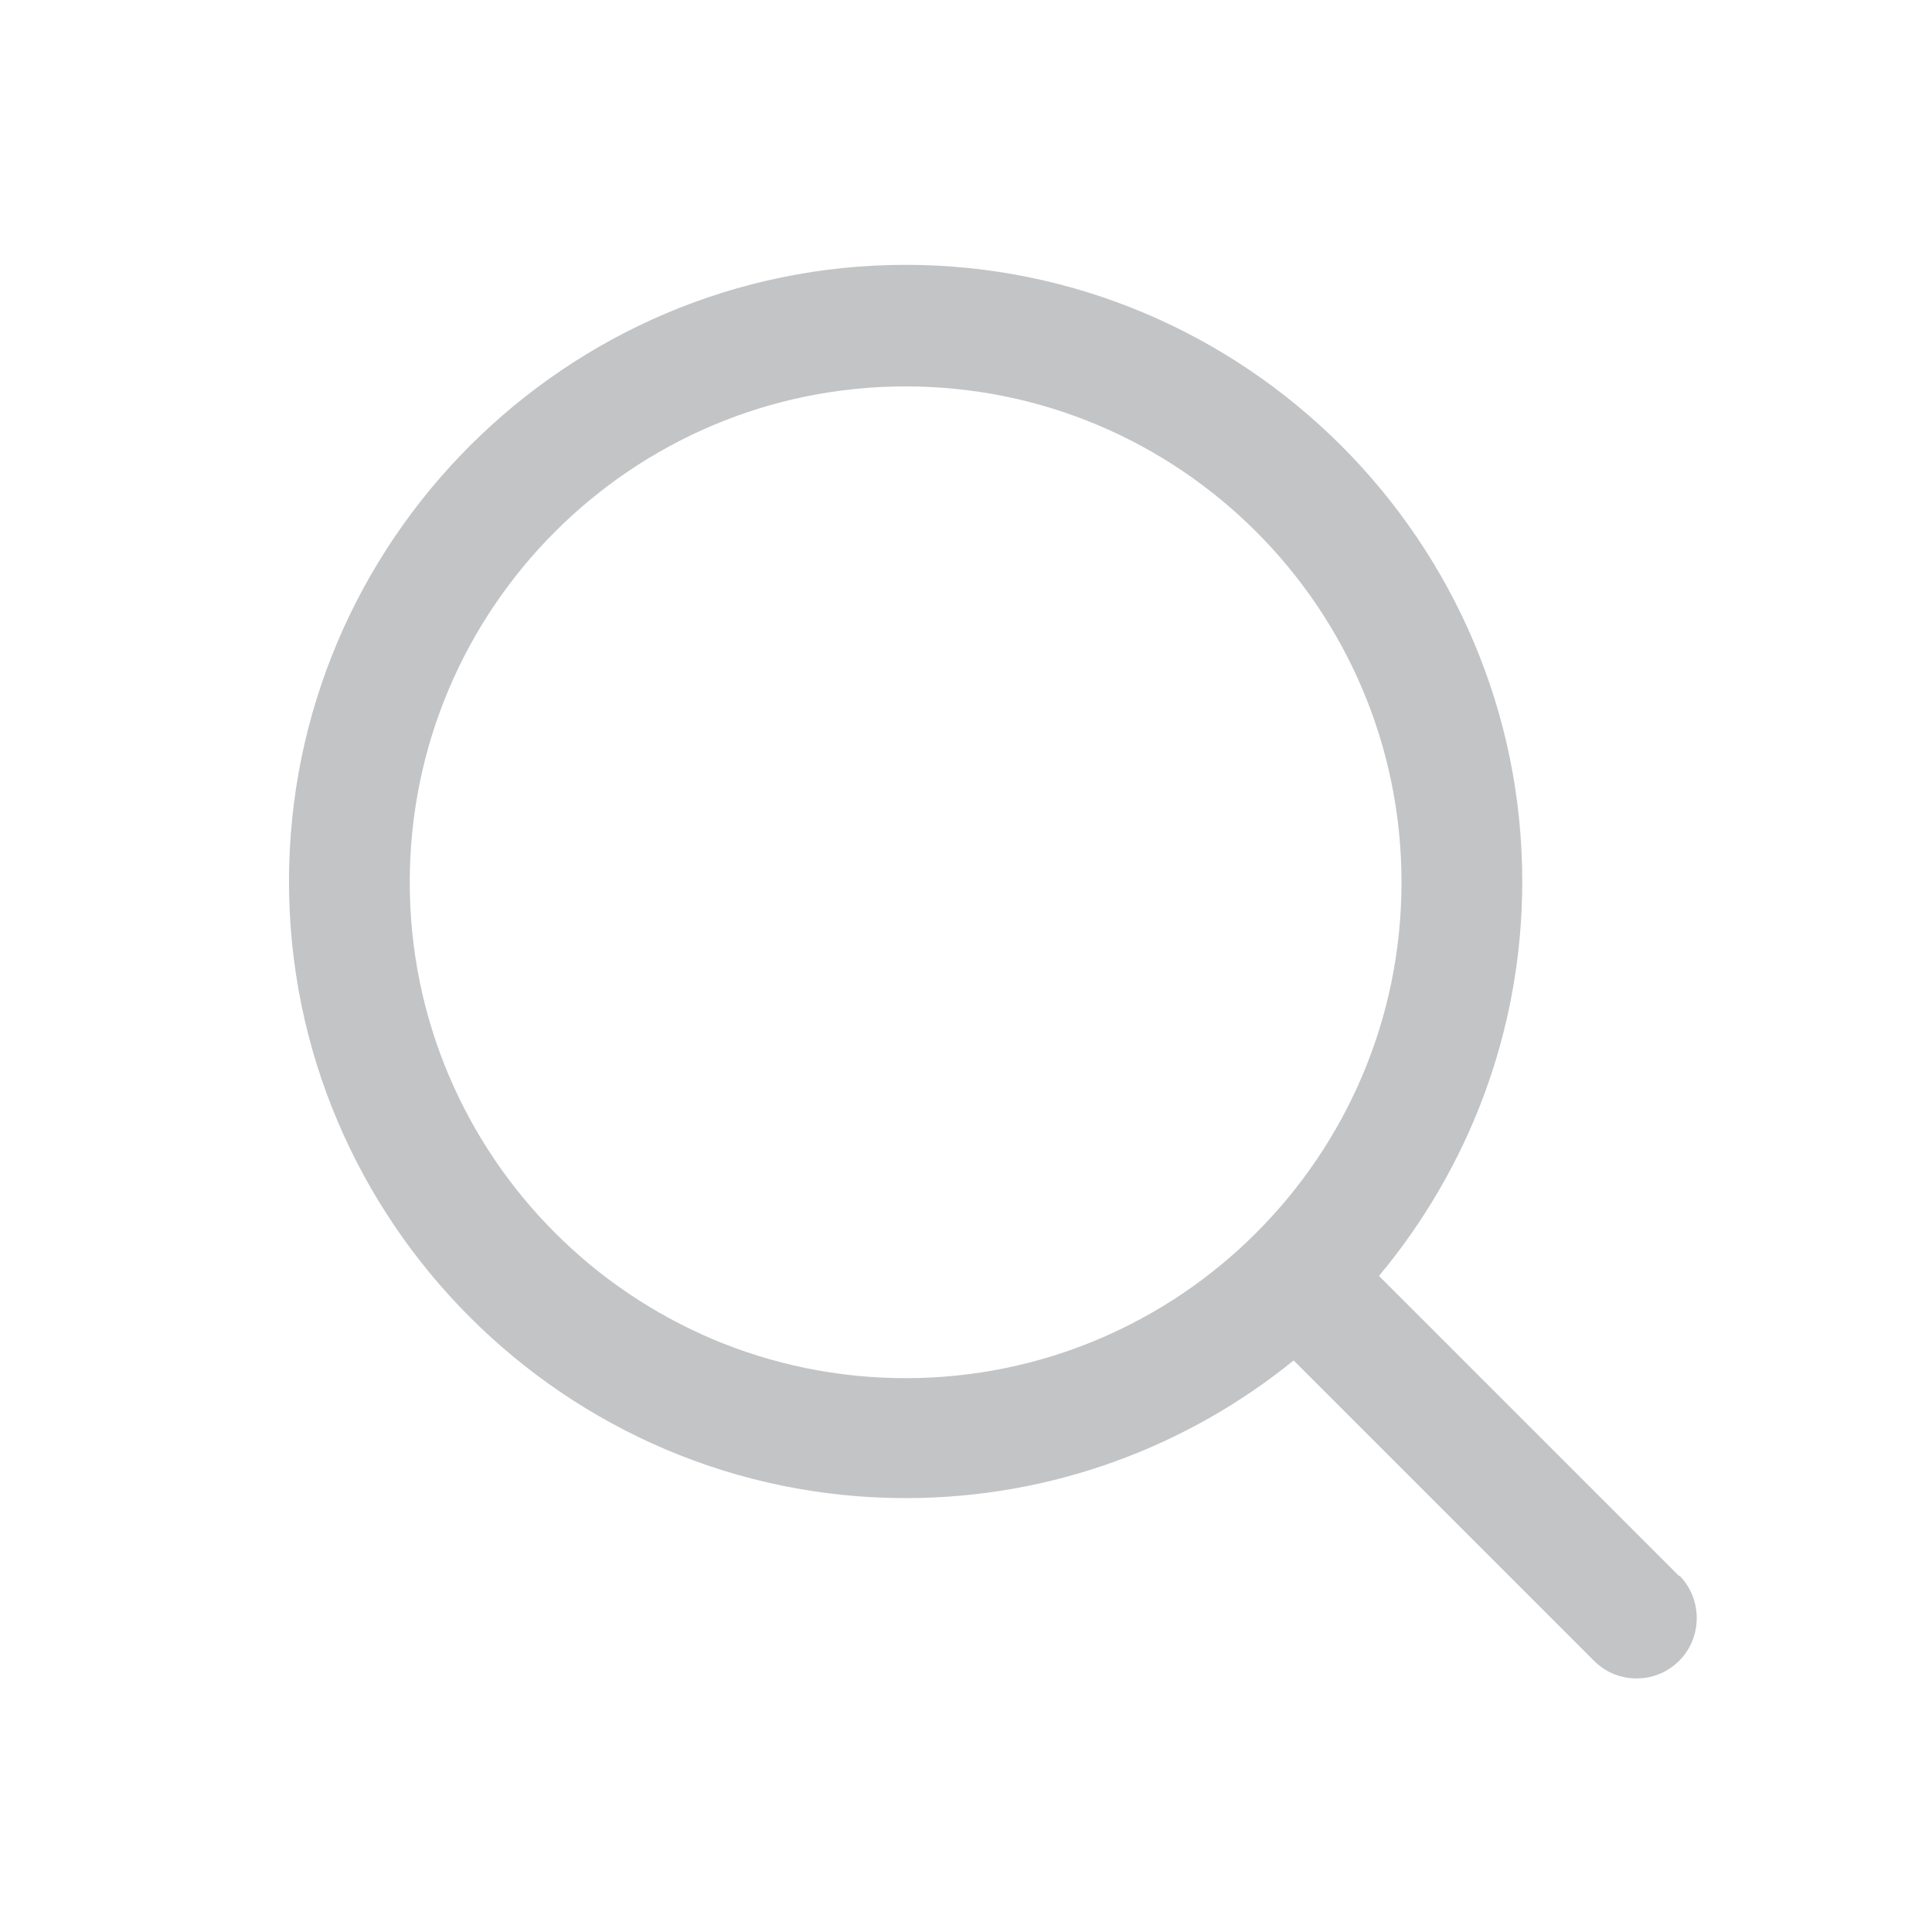
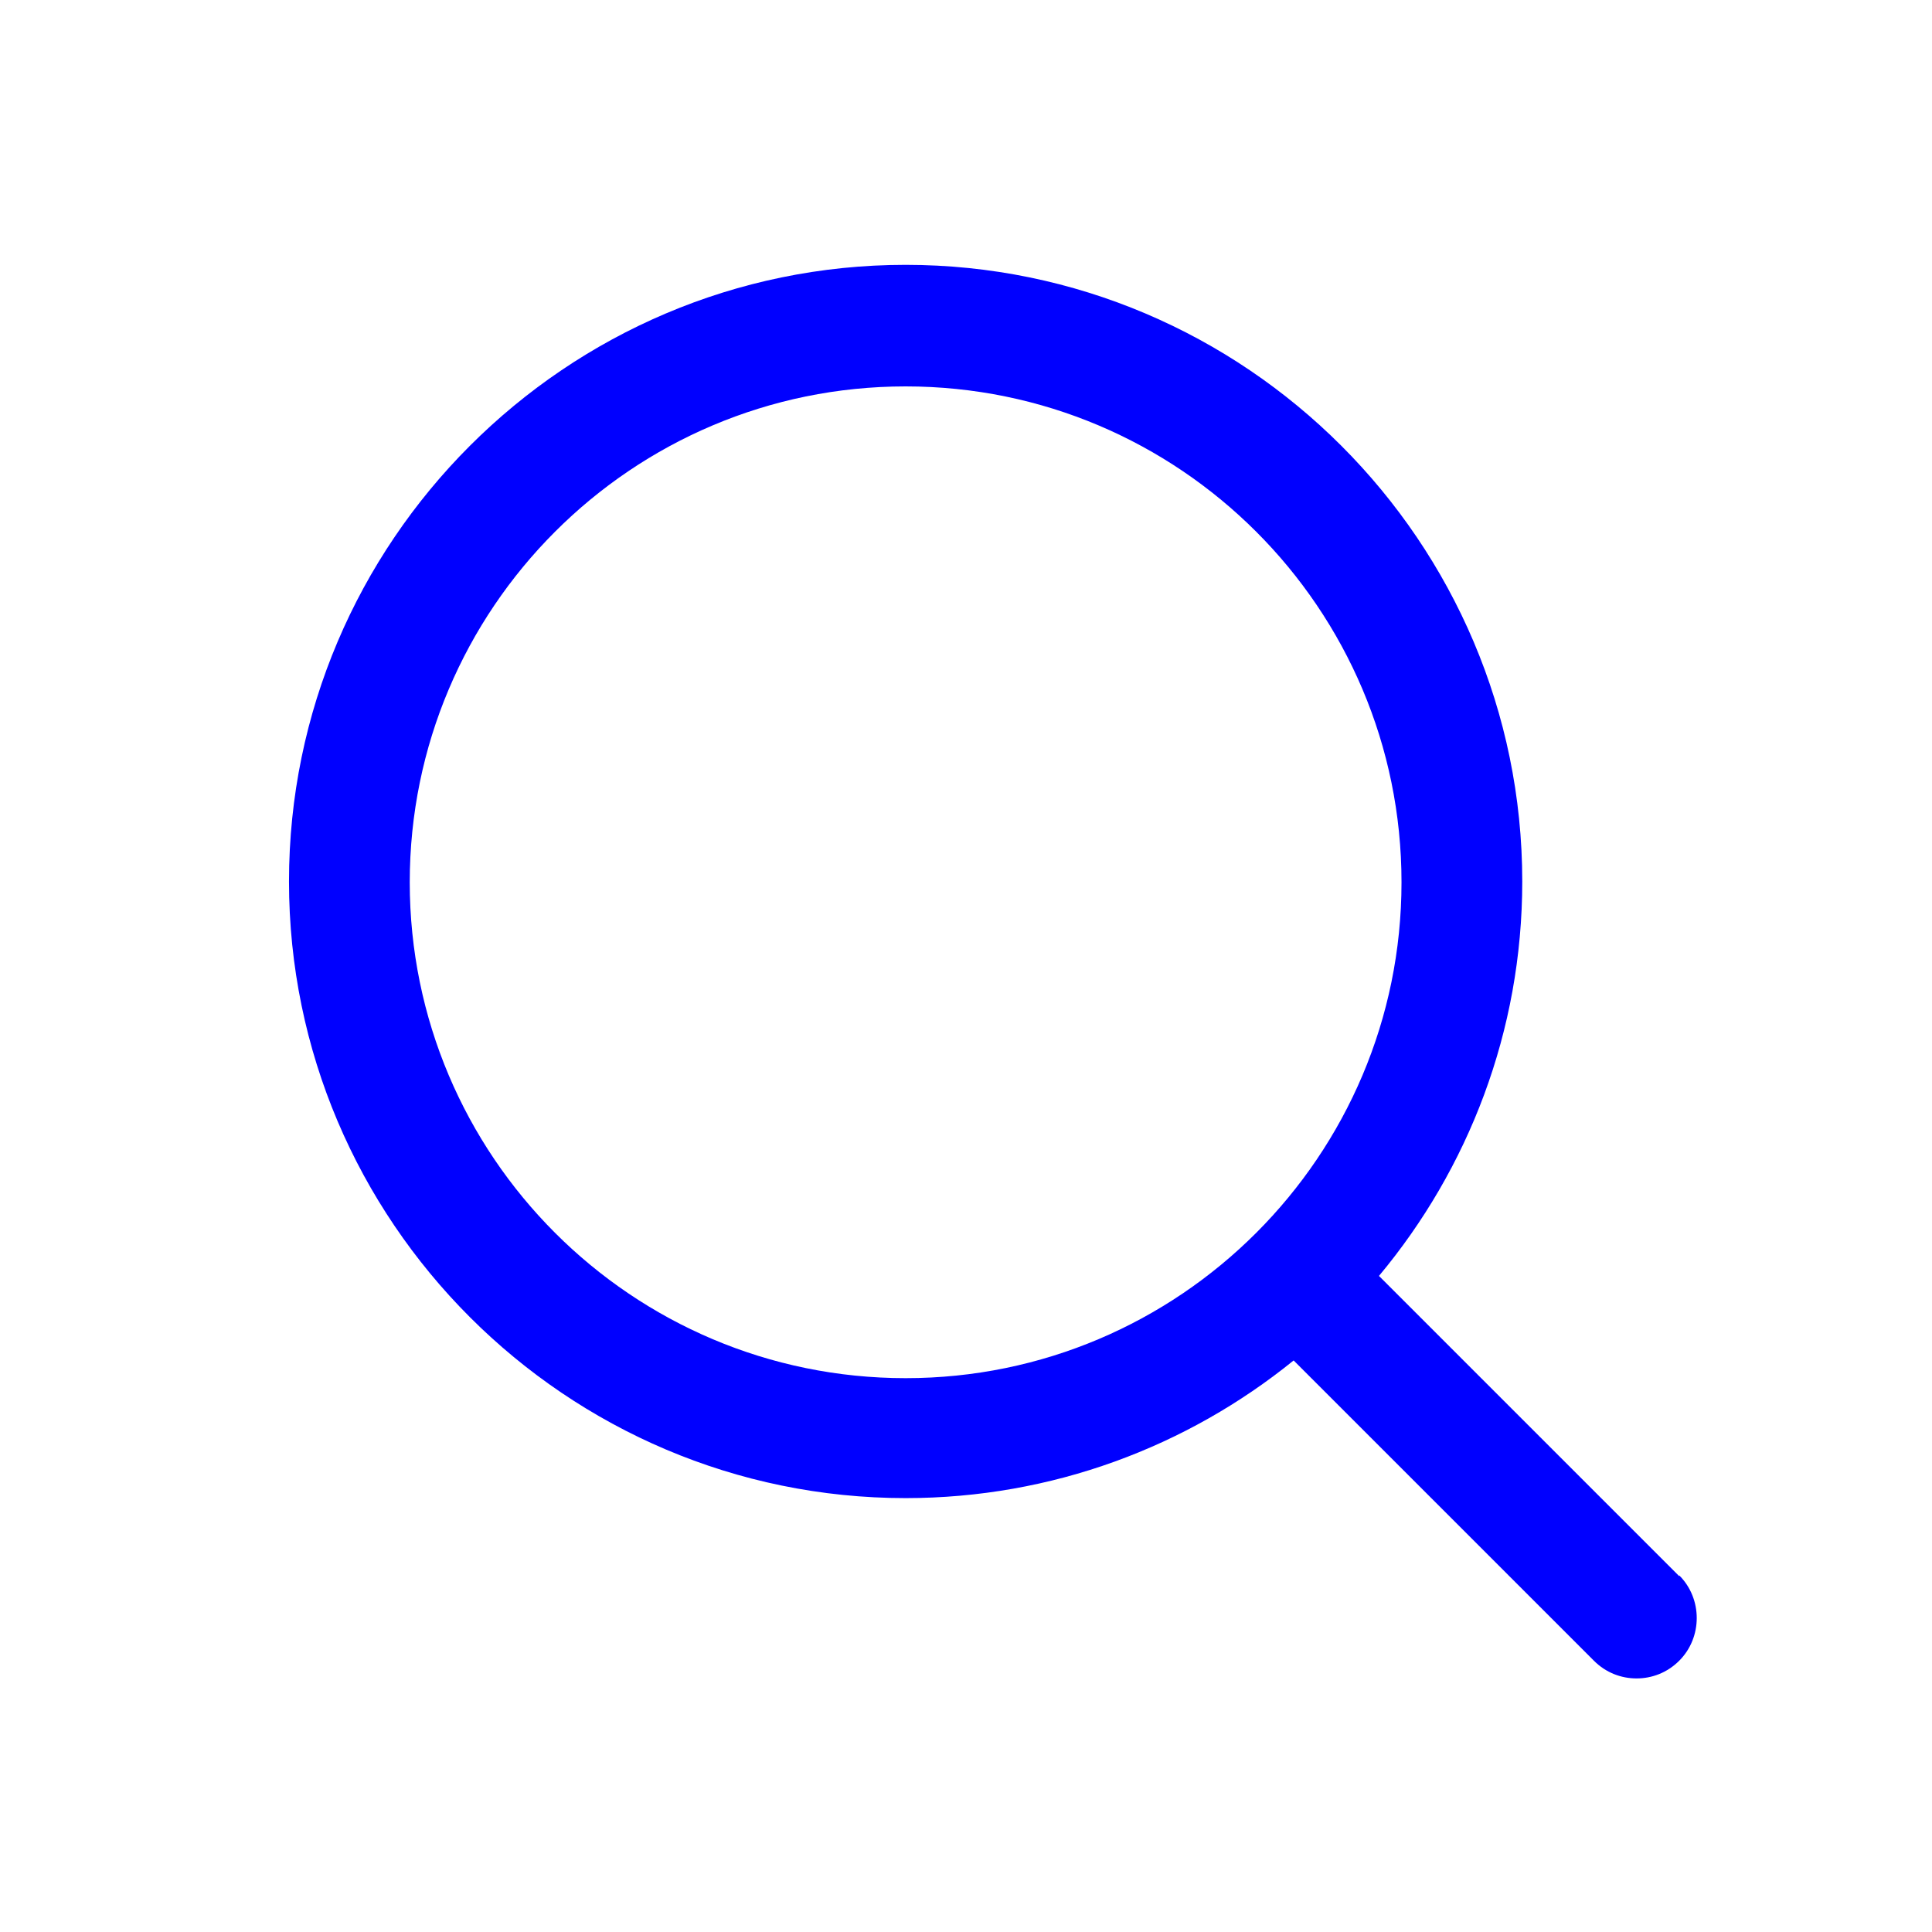
<svg xmlns="http://www.w3.org/2000/svg" id="Layer_1" viewBox="0 0 24 24">
-   <path d="M20.86,19.58l-3.73-3.73c1.11-1.33,1.78-3.04,1.78-4.9,0-4.22-3.44-7.66-7.66-7.66s-7.66,3.44-7.66,7.66,3.44,7.66,7.66,7.66c1.82,0,3.5-.64,4.82-1.71l3.73,3.73c.15.15.34.22.53.22s.38-.07.53-.22c.29-.29.29-.77,0-1.06ZM5.09,10.96c0-3.4,2.76-6.16,6.16-6.16s6.16,2.76,6.16,6.16-2.76,6.16-6.16,6.16-6.16-2.76-6.16-6.16Z" style="fill:#c2c4c6;" />
+   <path d="M20.86,19.58l-3.73-3.73c1.11-1.33,1.78-3.04,1.78-4.9,0-4.22-3.44-7.66-7.66-7.66s-7.66,3.44-7.66,7.66,3.44,7.66,7.66,7.66c1.82,0,3.5-.64,4.82-1.71l3.73,3.73c.15.15.34.22.53.22s.38-.07.53-.22c.29-.29.29-.77,0-1.06ZM5.09,10.96c0-3.4,2.76-6.16,6.16-6.16s6.16,2.76,6.16,6.16-2.76,6.16-6.16,6.16-6.16-2.76-6.16-6.16Z" style="fill:#0000FF;" />
</svg>
